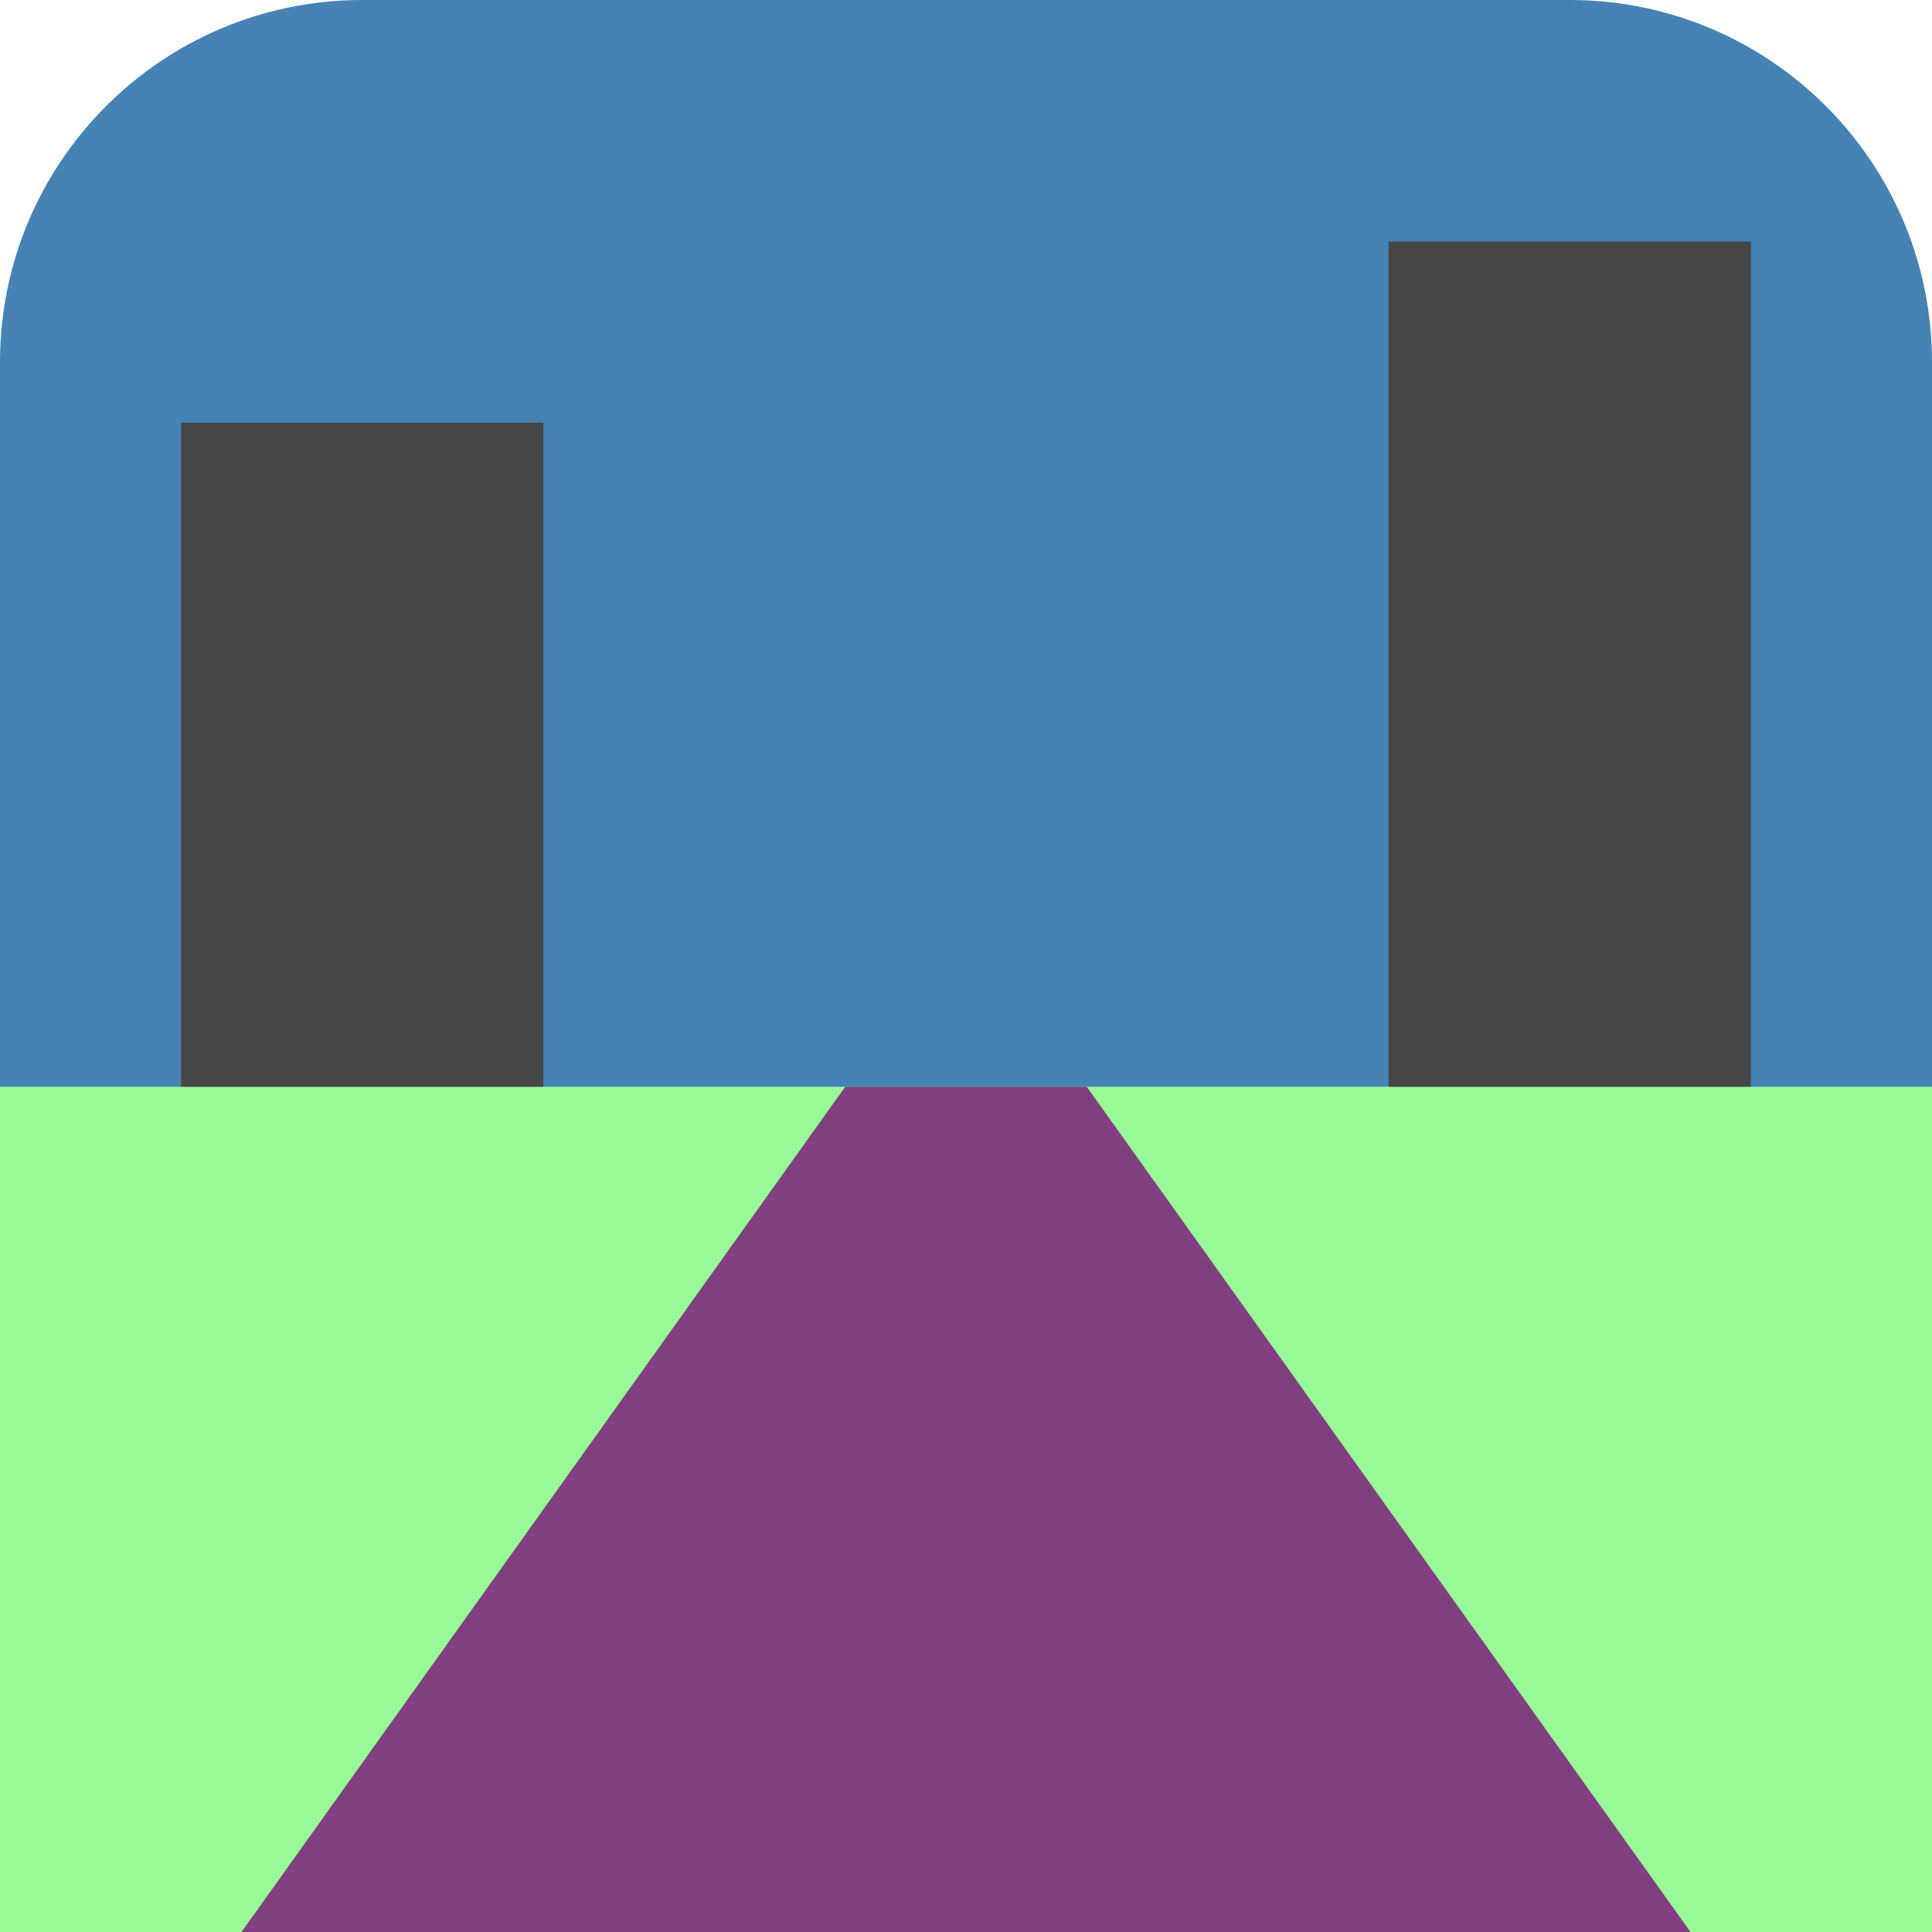
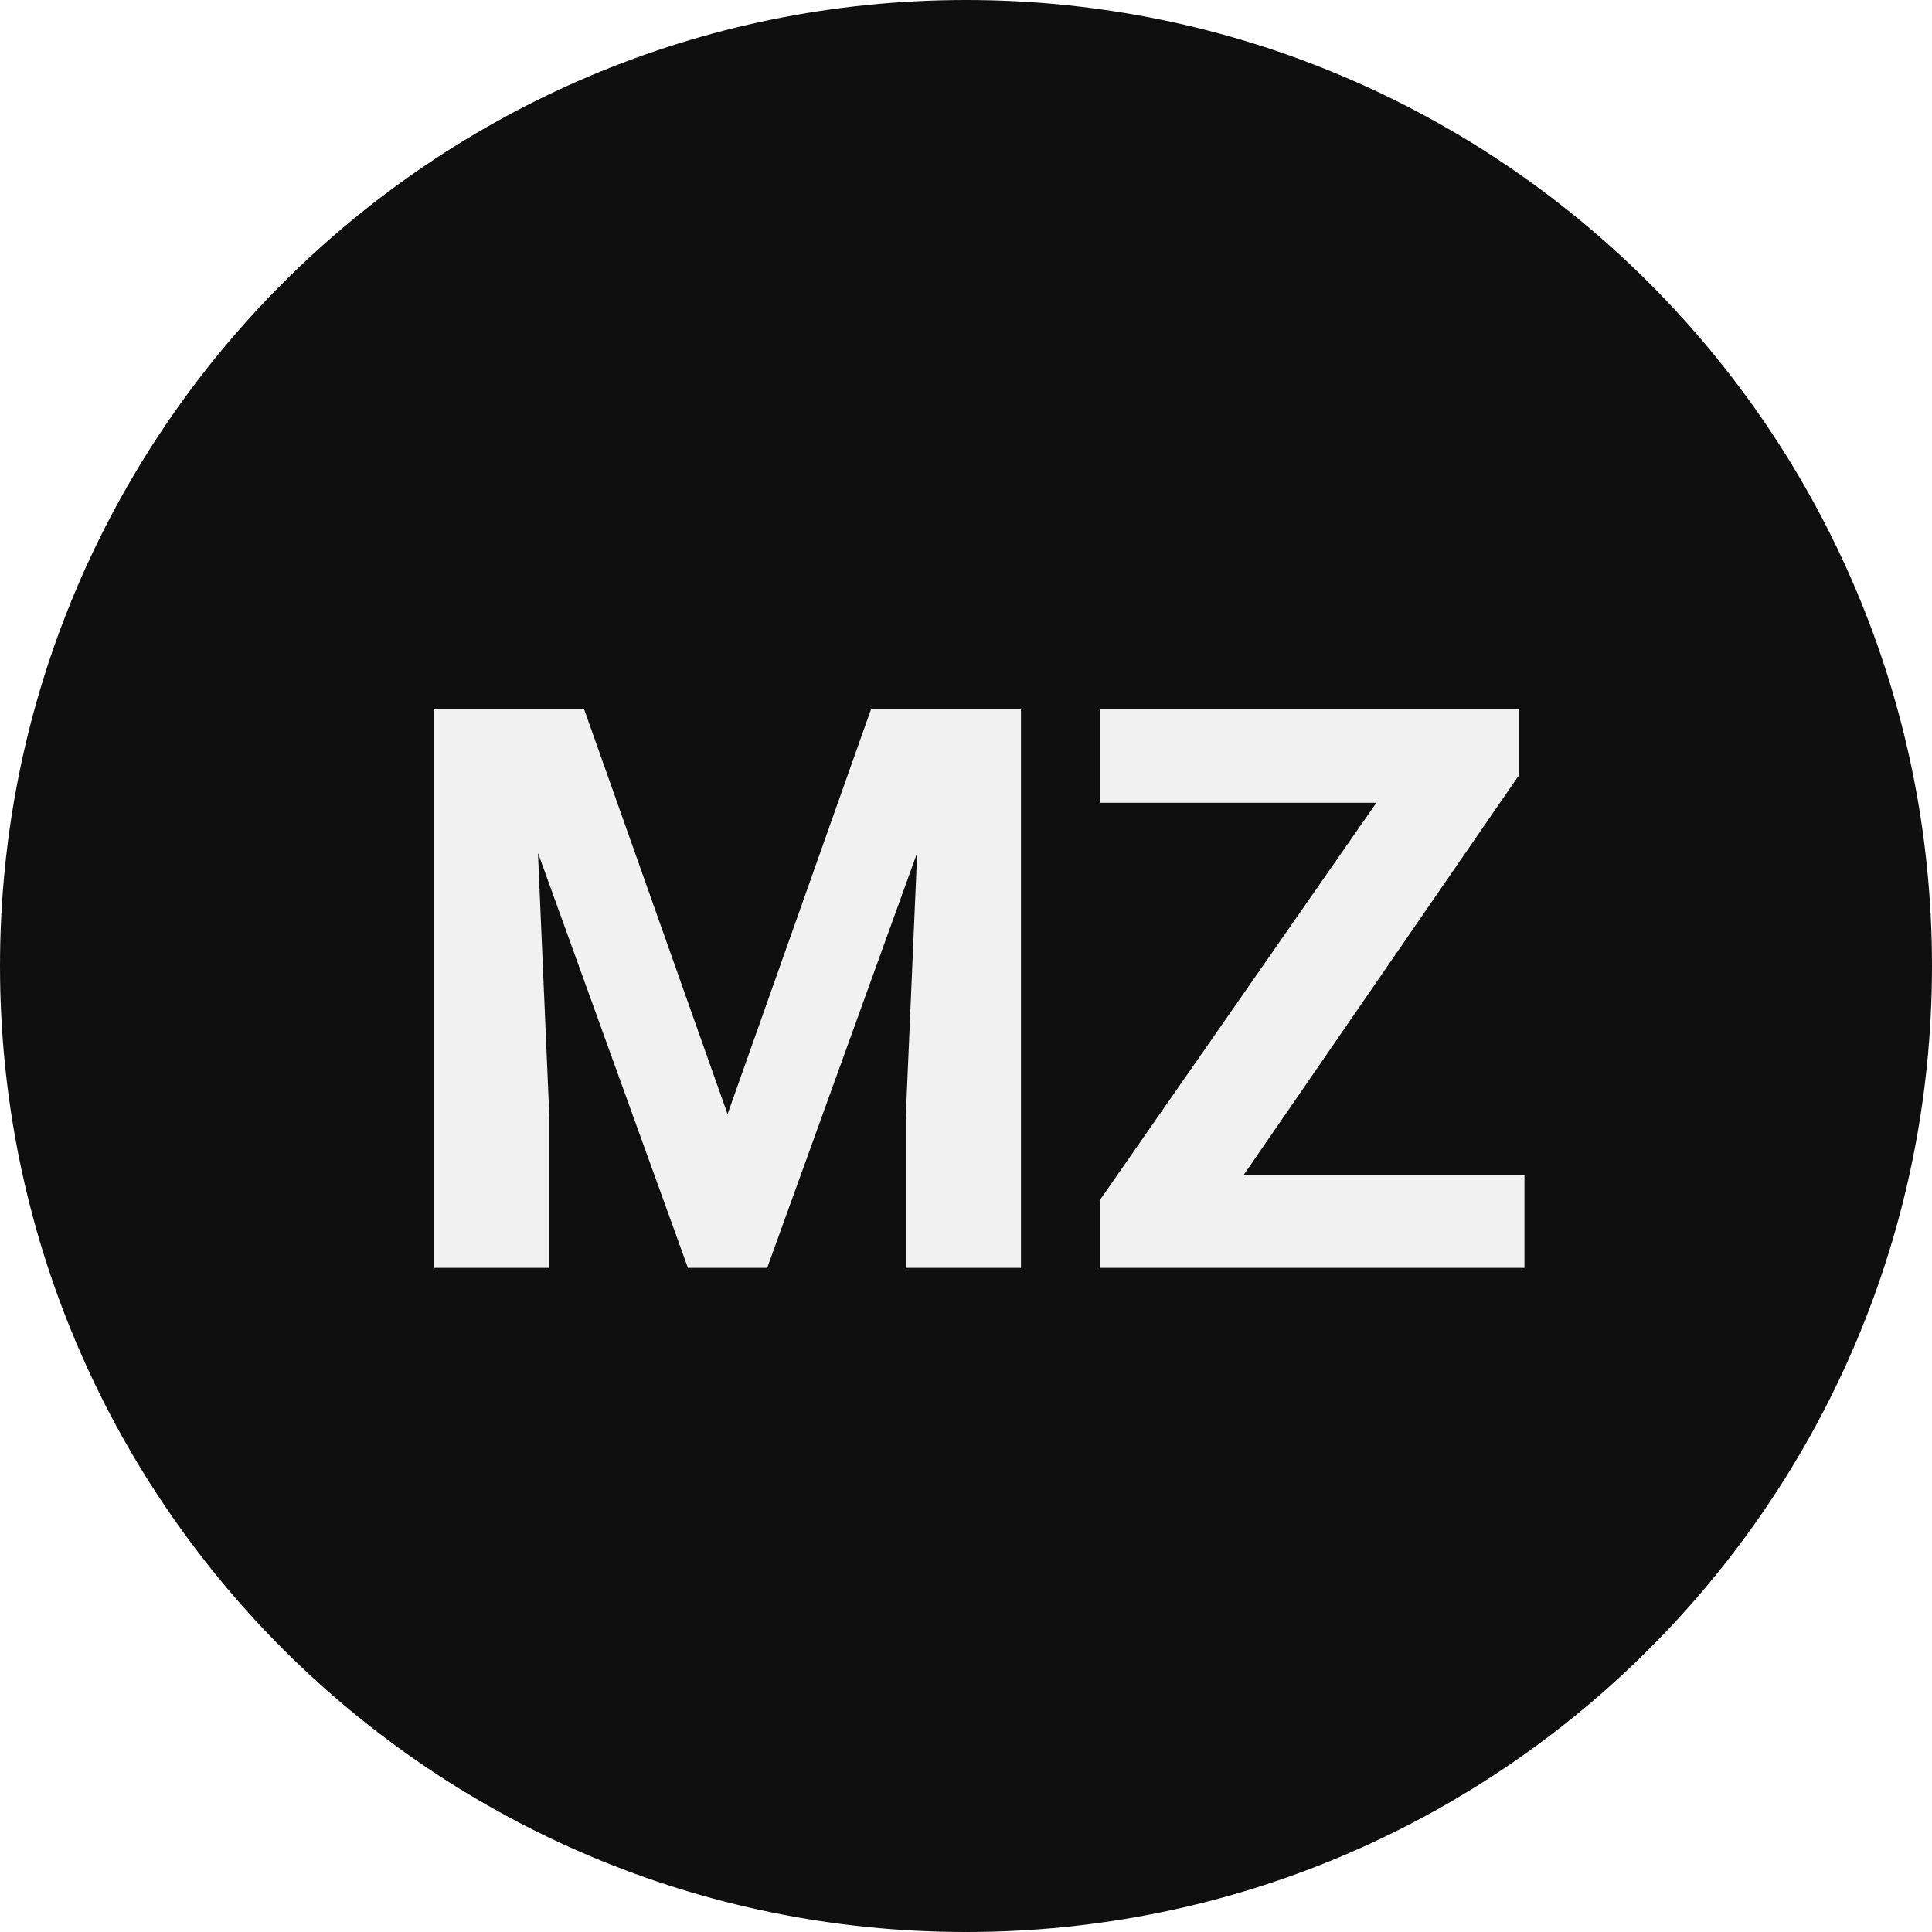
<svg xmlns="http://www.w3.org/2000/svg" viewBox="0 0 32 32">
-   <rect width="32" height="32" rx="6" fill="#4682b4" />
-   <path fill="#98fb98" d="M0 18h32v14H0z" />
-   <path fill="#804080" d="M14 18h4l10 14H4z" />
-   <path fill="#464646" d="M3 7h6v11H3zM23 4h6v14h-6z" />
+   <rect width="32" height="32" rx="16" fill="#0f0f0f" />
+   <text x="16" y="21" text-anchor="middle" font-family="Roboto, Arial, sans-serif" font-size="13" font-weight="700" fill="#f1f1f1">MZ</text>
</svg>
